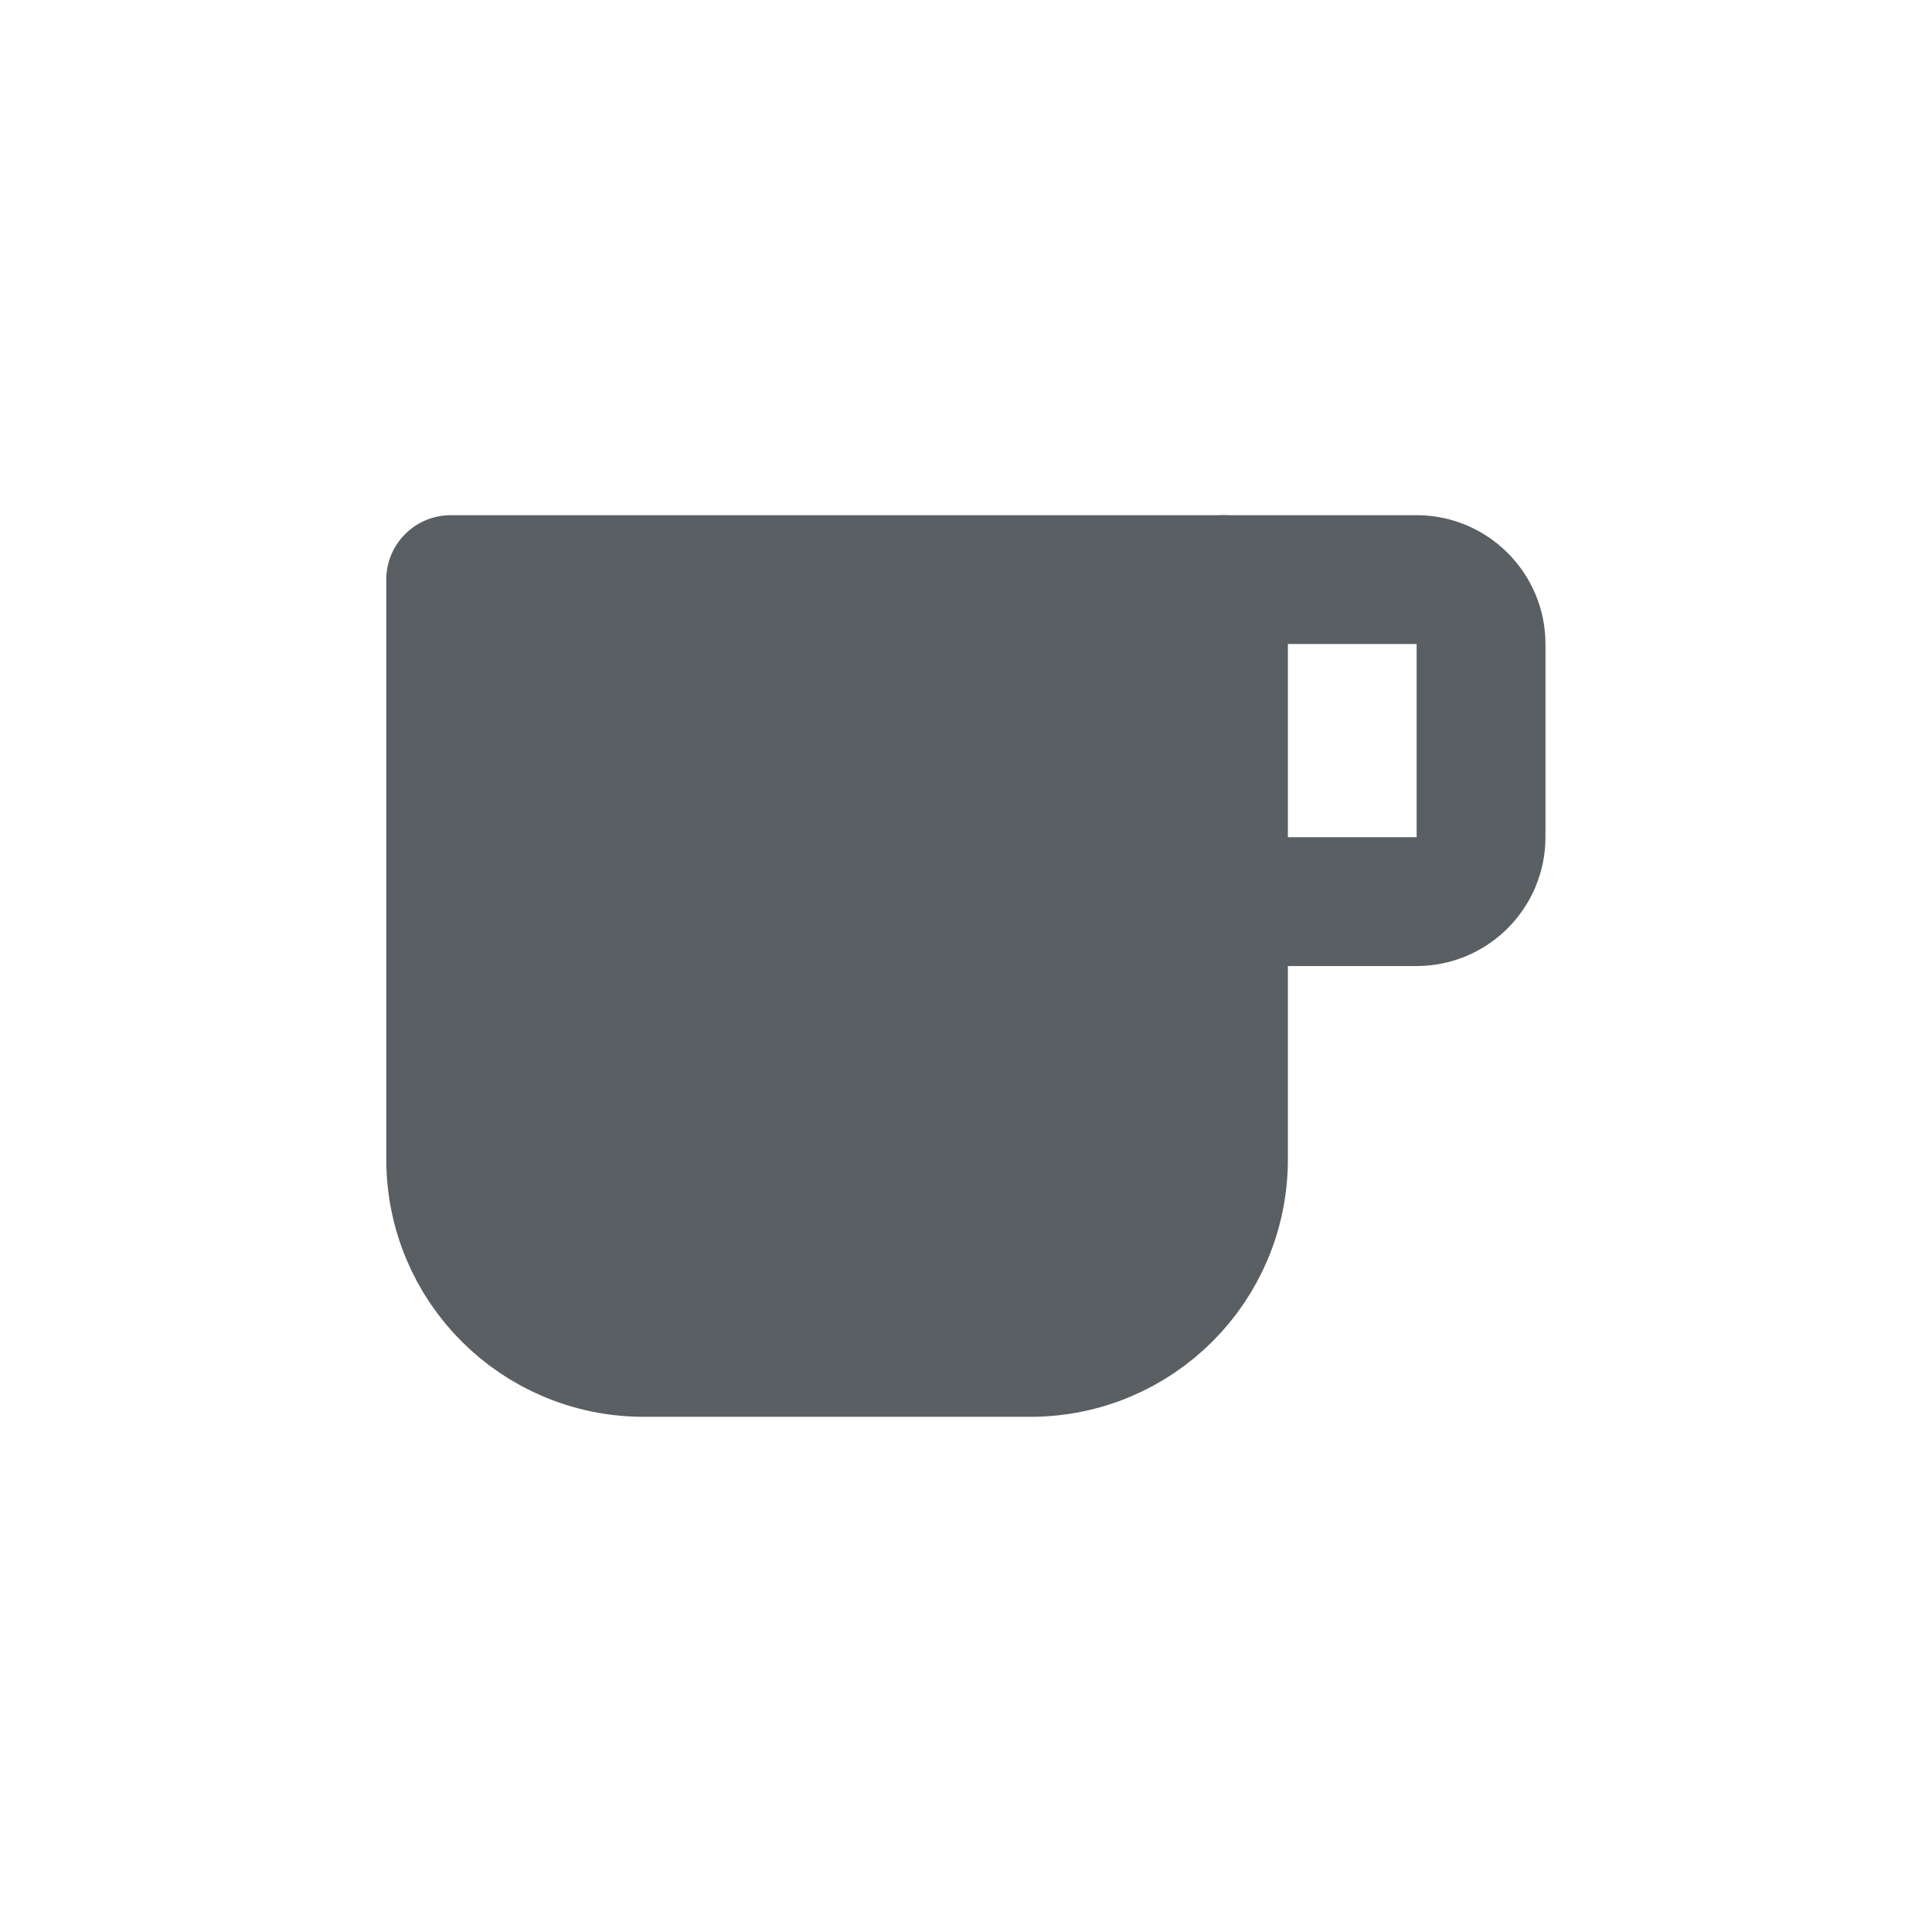
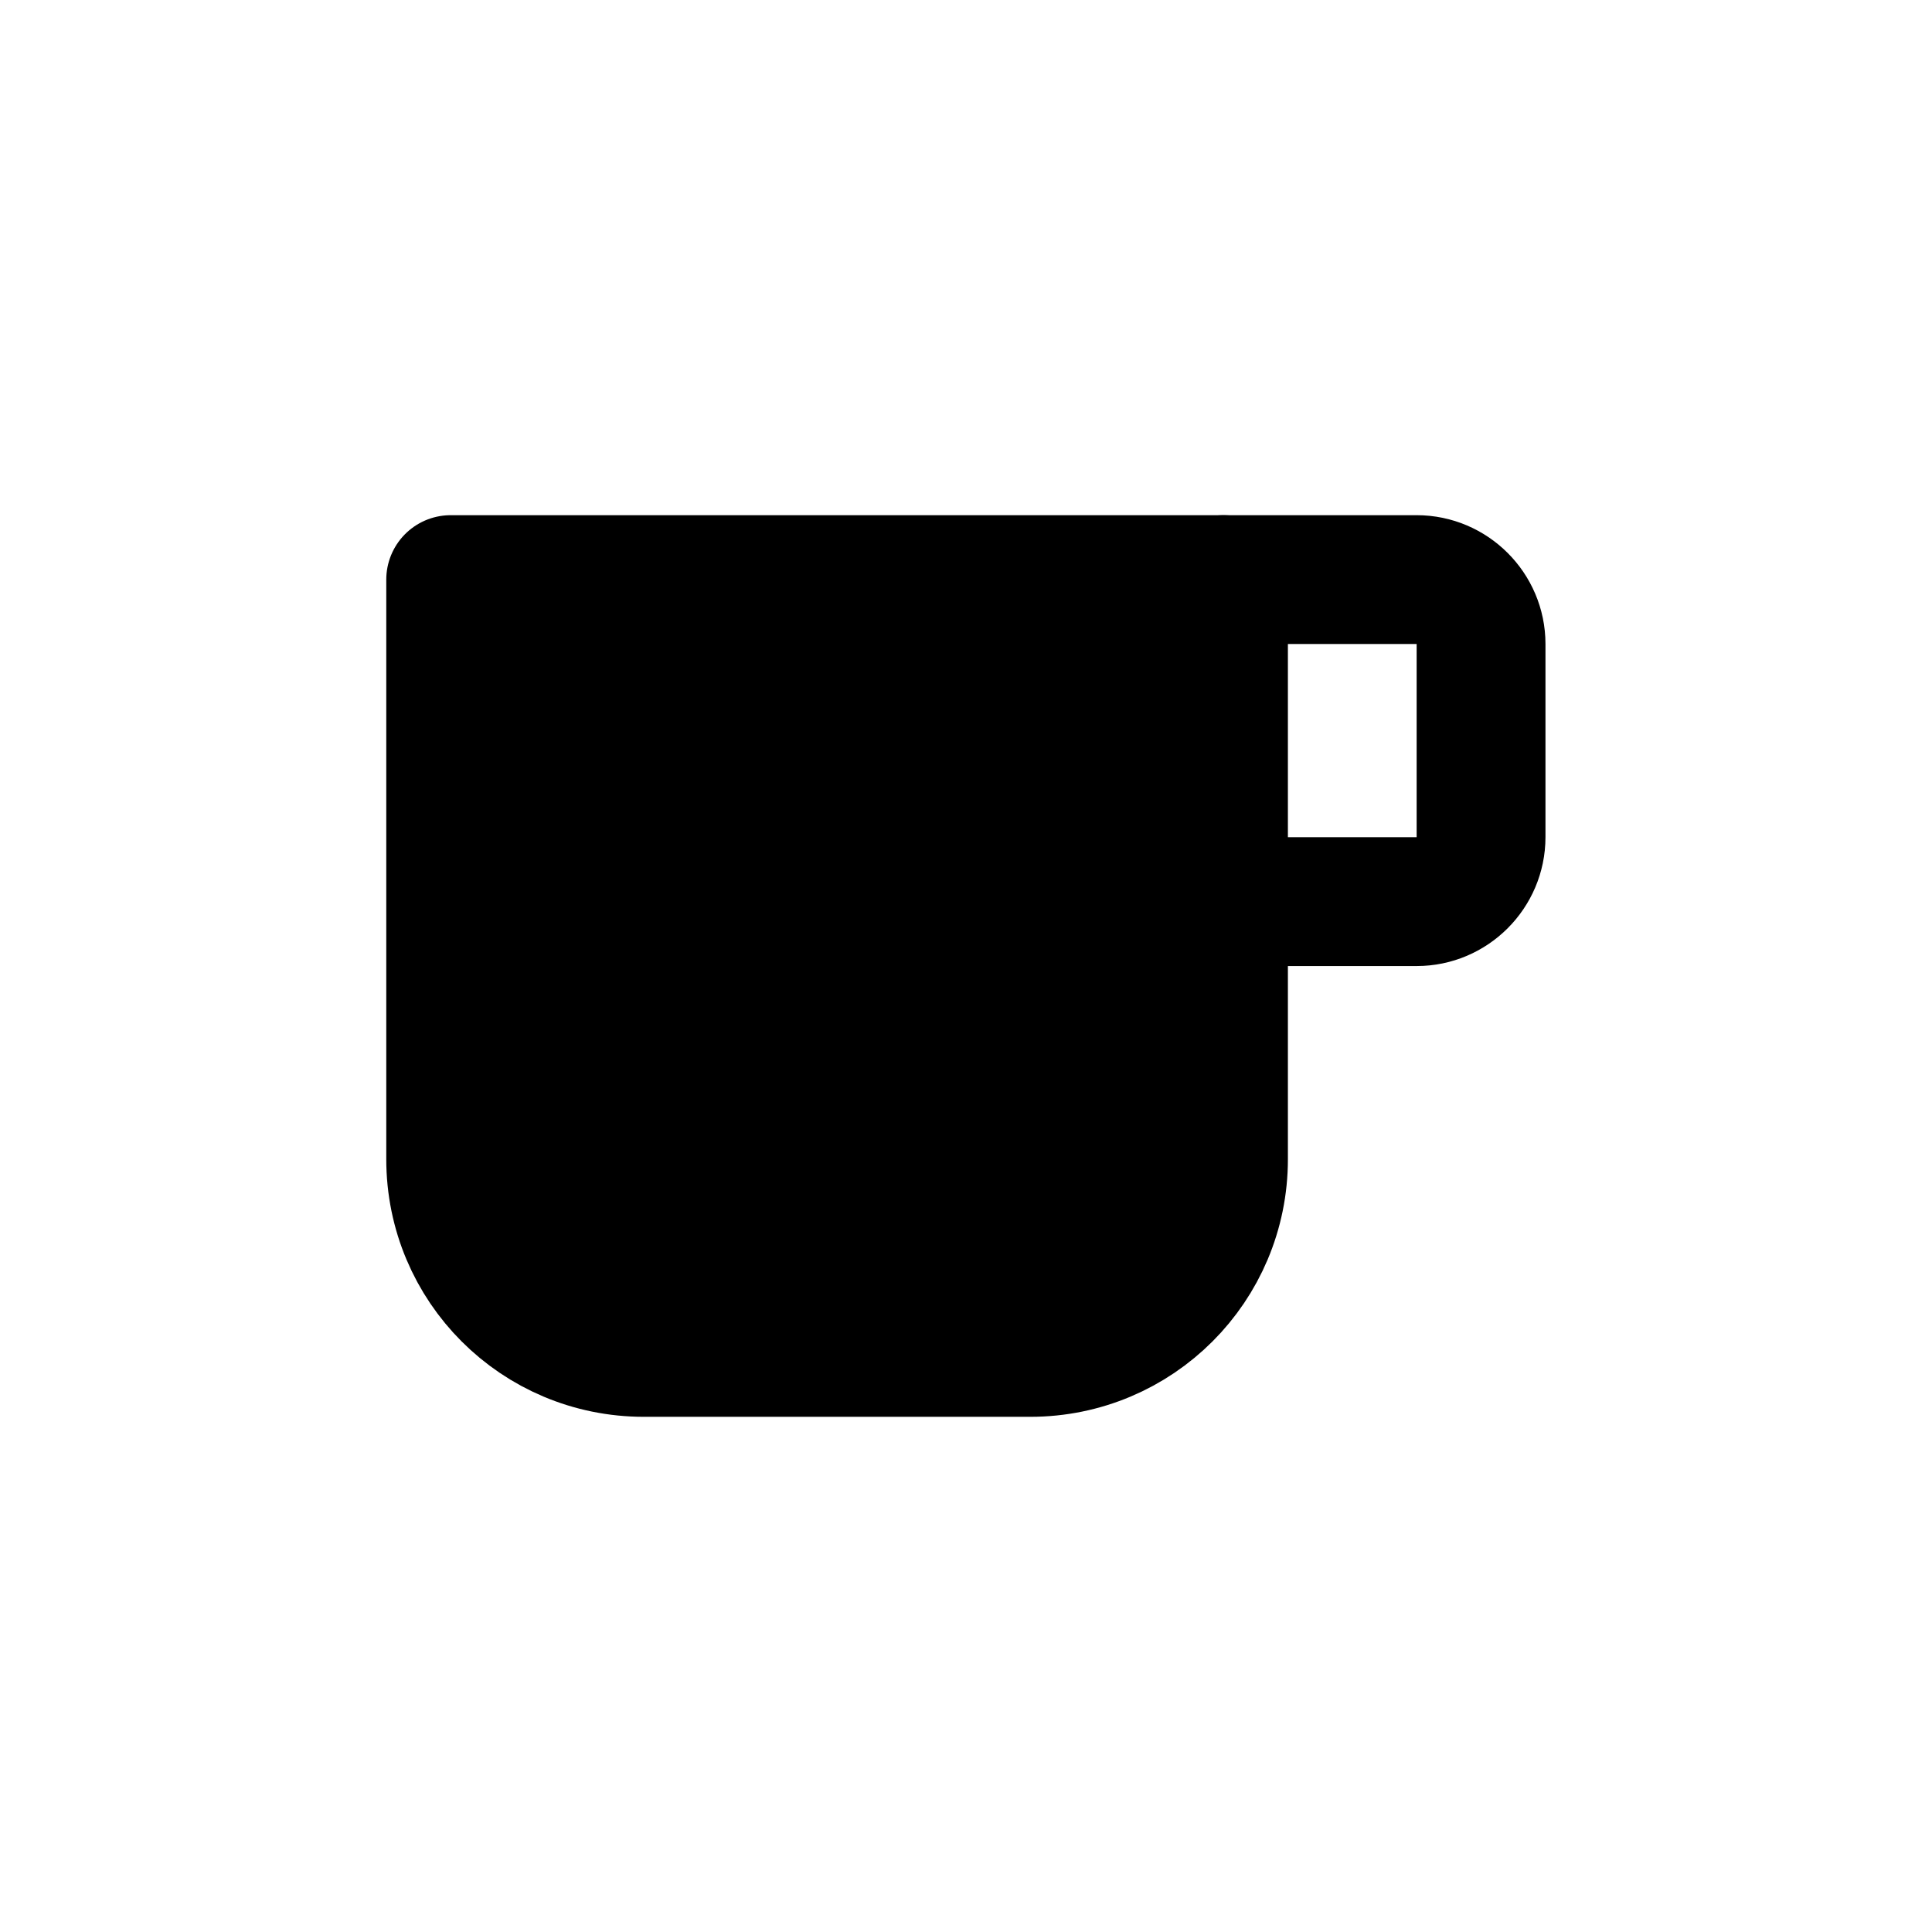
<svg xmlns="http://www.w3.org/2000/svg" width="22" height="22" viewBox="0 0 22 22" fill="none">
-   <path d="M13.932 6.6V13.2C13.932 14.417 12.949 15.4 11.732 15.4H7.332C6.114 15.4 5.132 14.417 5.132 13.2V6.6H13.932Z" fill="#595F63" stroke="#595F63" stroke-width="1.467" stroke-linecap="round" stroke-linejoin="round" />
-   <path d="M13.932 6.6H16.132C16.535 6.6 16.865 6.93 16.865 7.333V9.533C16.865 9.937 16.535 10.267 16.132 10.267H13.932" stroke="#595F63" stroke-width="1.467" stroke-linecap="round" stroke-linejoin="round" />
+   <path d="M13.932 6.6V13.2C13.932 14.417 12.949 15.4 11.732 15.4H7.332C6.114 15.4 5.132 14.417 5.132 13.2V6.6H13.932Z" fill="currentColor" stroke="currentColor" stroke-width="1.467" stroke-linecap="round" stroke-linejoin="round" />
+   <path d="M13.932 6.6H16.132C16.535 6.6 16.865 6.93 16.865 7.333V9.533C16.865 9.937 16.535 10.267 16.132 10.267H13.932" stroke="currentColor" stroke-width="1.467" stroke-linecap="round" stroke-linejoin="round" />
</svg>
